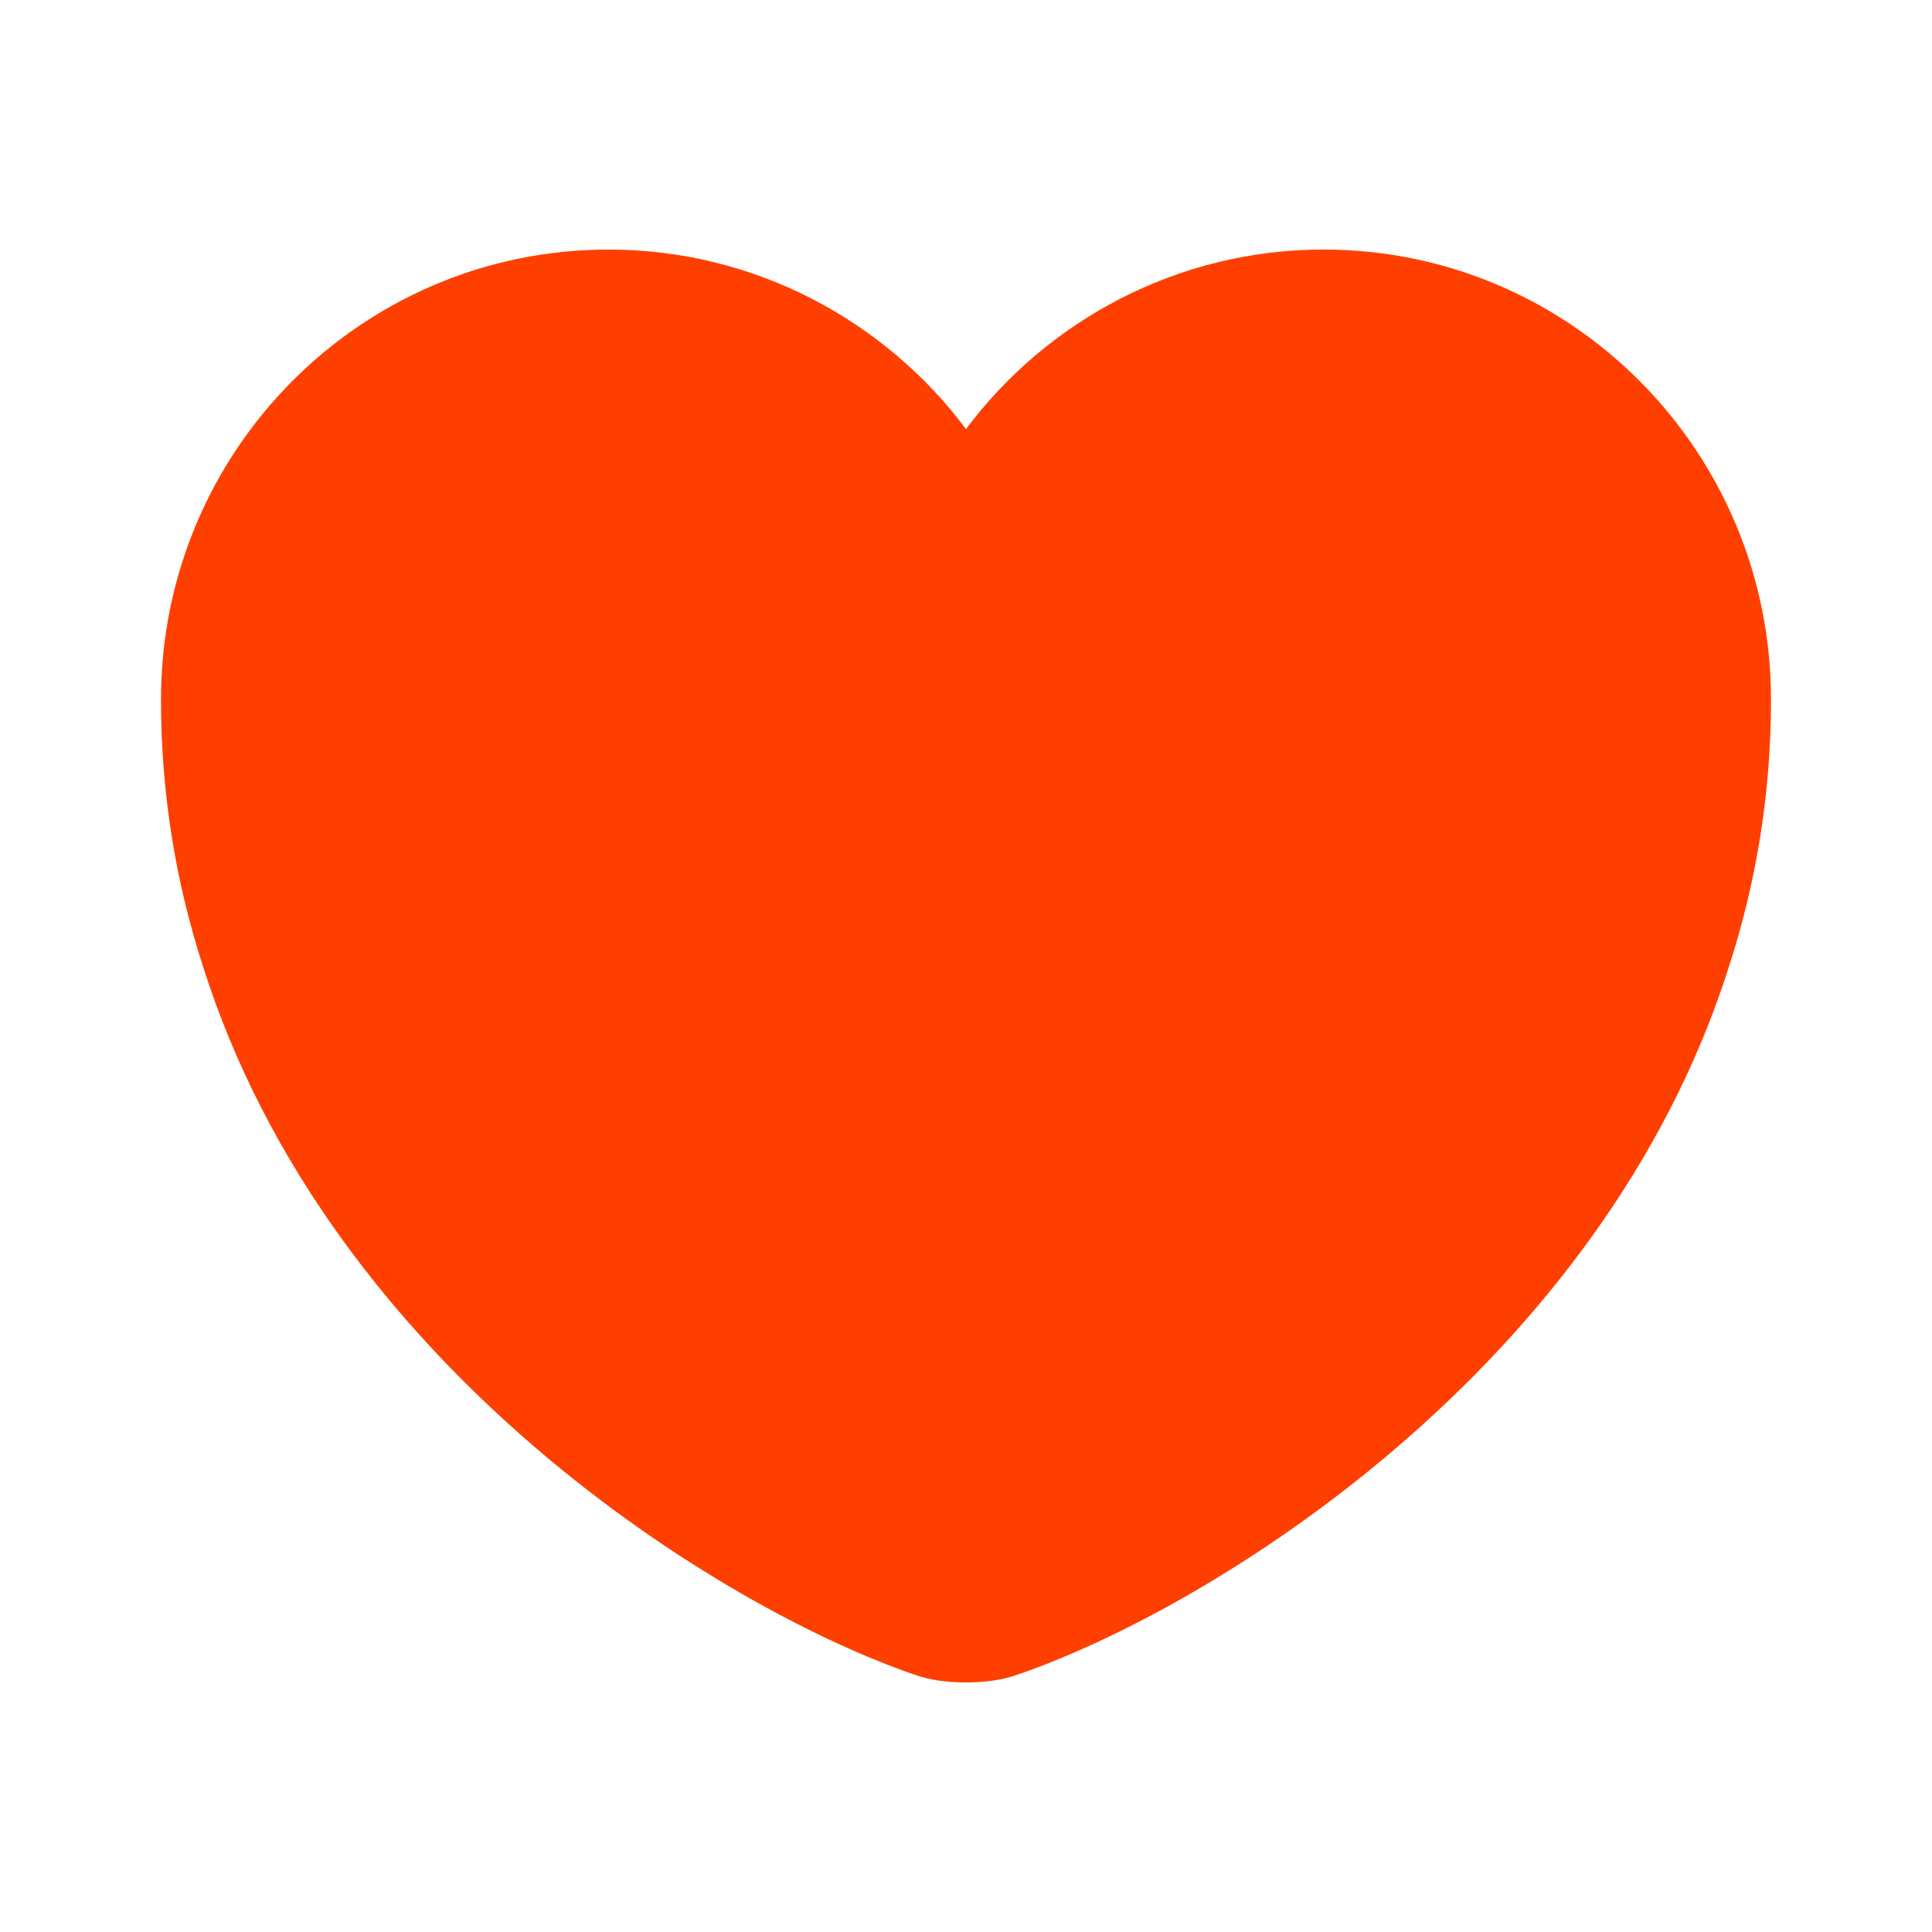
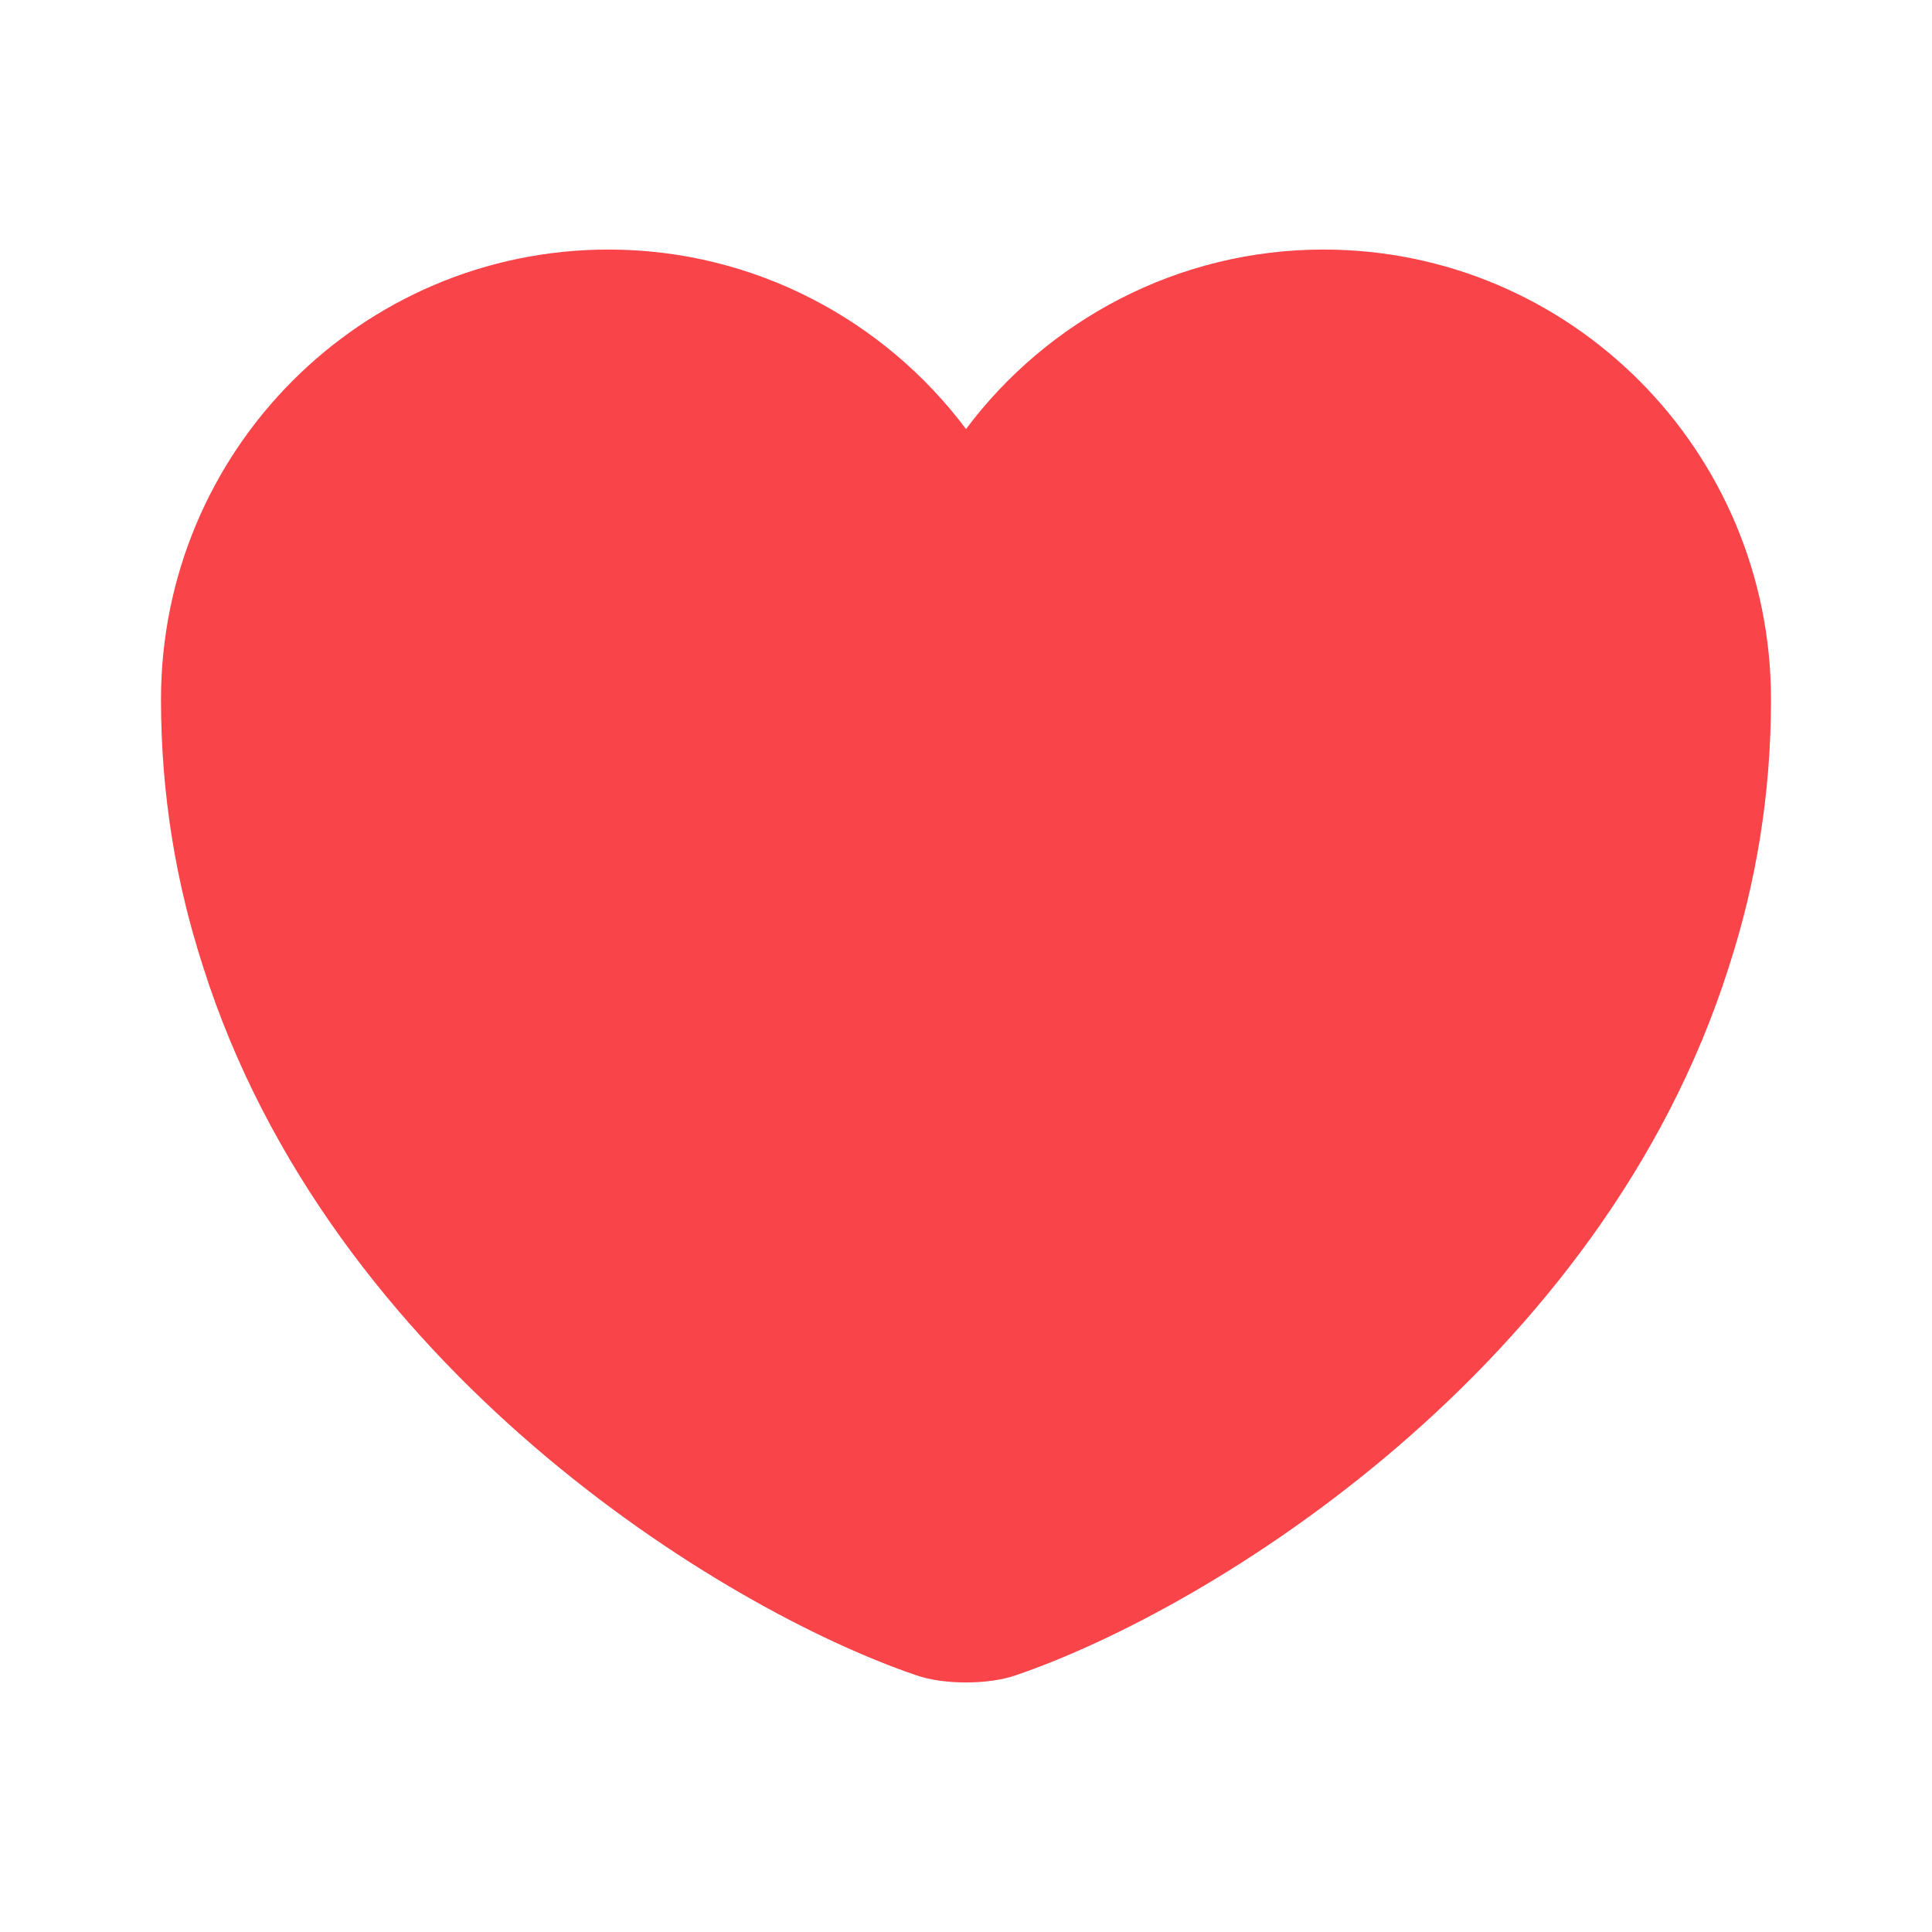
<svg xmlns="http://www.w3.org/2000/svg" width="24" height="24" viewBox="0 0 24 24" fill="none">
-   <path d="M16.44 3.1C14.63 3.1 13.01 3.98 12 5.33C10.99 3.98 9.37 3.1 7.56 3.1C4.49 3.1 2 5.6 2 8.69C2 9.88 2.19 10.98 2.52 12C4.1 17 8.97 19.99 11.38 20.81C11.72 20.93 12.28 20.93 12.62 20.81C15.03 19.99 19.9 17 21.48 12C21.81 10.98 22 9.88 22 8.69C22 5.6 19.51 3.1 16.44 3.1Z" fill="#ff3f00" />
+   <path d="M16.44 3.1C14.63 3.1 13.01 3.98 12 5.33C10.99 3.98 9.37 3.1 7.56 3.1C4.49 3.1 2 5.6 2 8.69C2 9.88 2.19 10.98 2.52 12C4.1 17 8.97 19.99 11.38 20.81C11.72 20.93 12.28 20.93 12.62 20.81C15.03 19.99 19.9 17 21.48 12C21.81 10.98 22 9.88 22 8.69C22 5.6 19.51 3.1 16.44 3.1Z" fill="#f94449" />
</svg>
